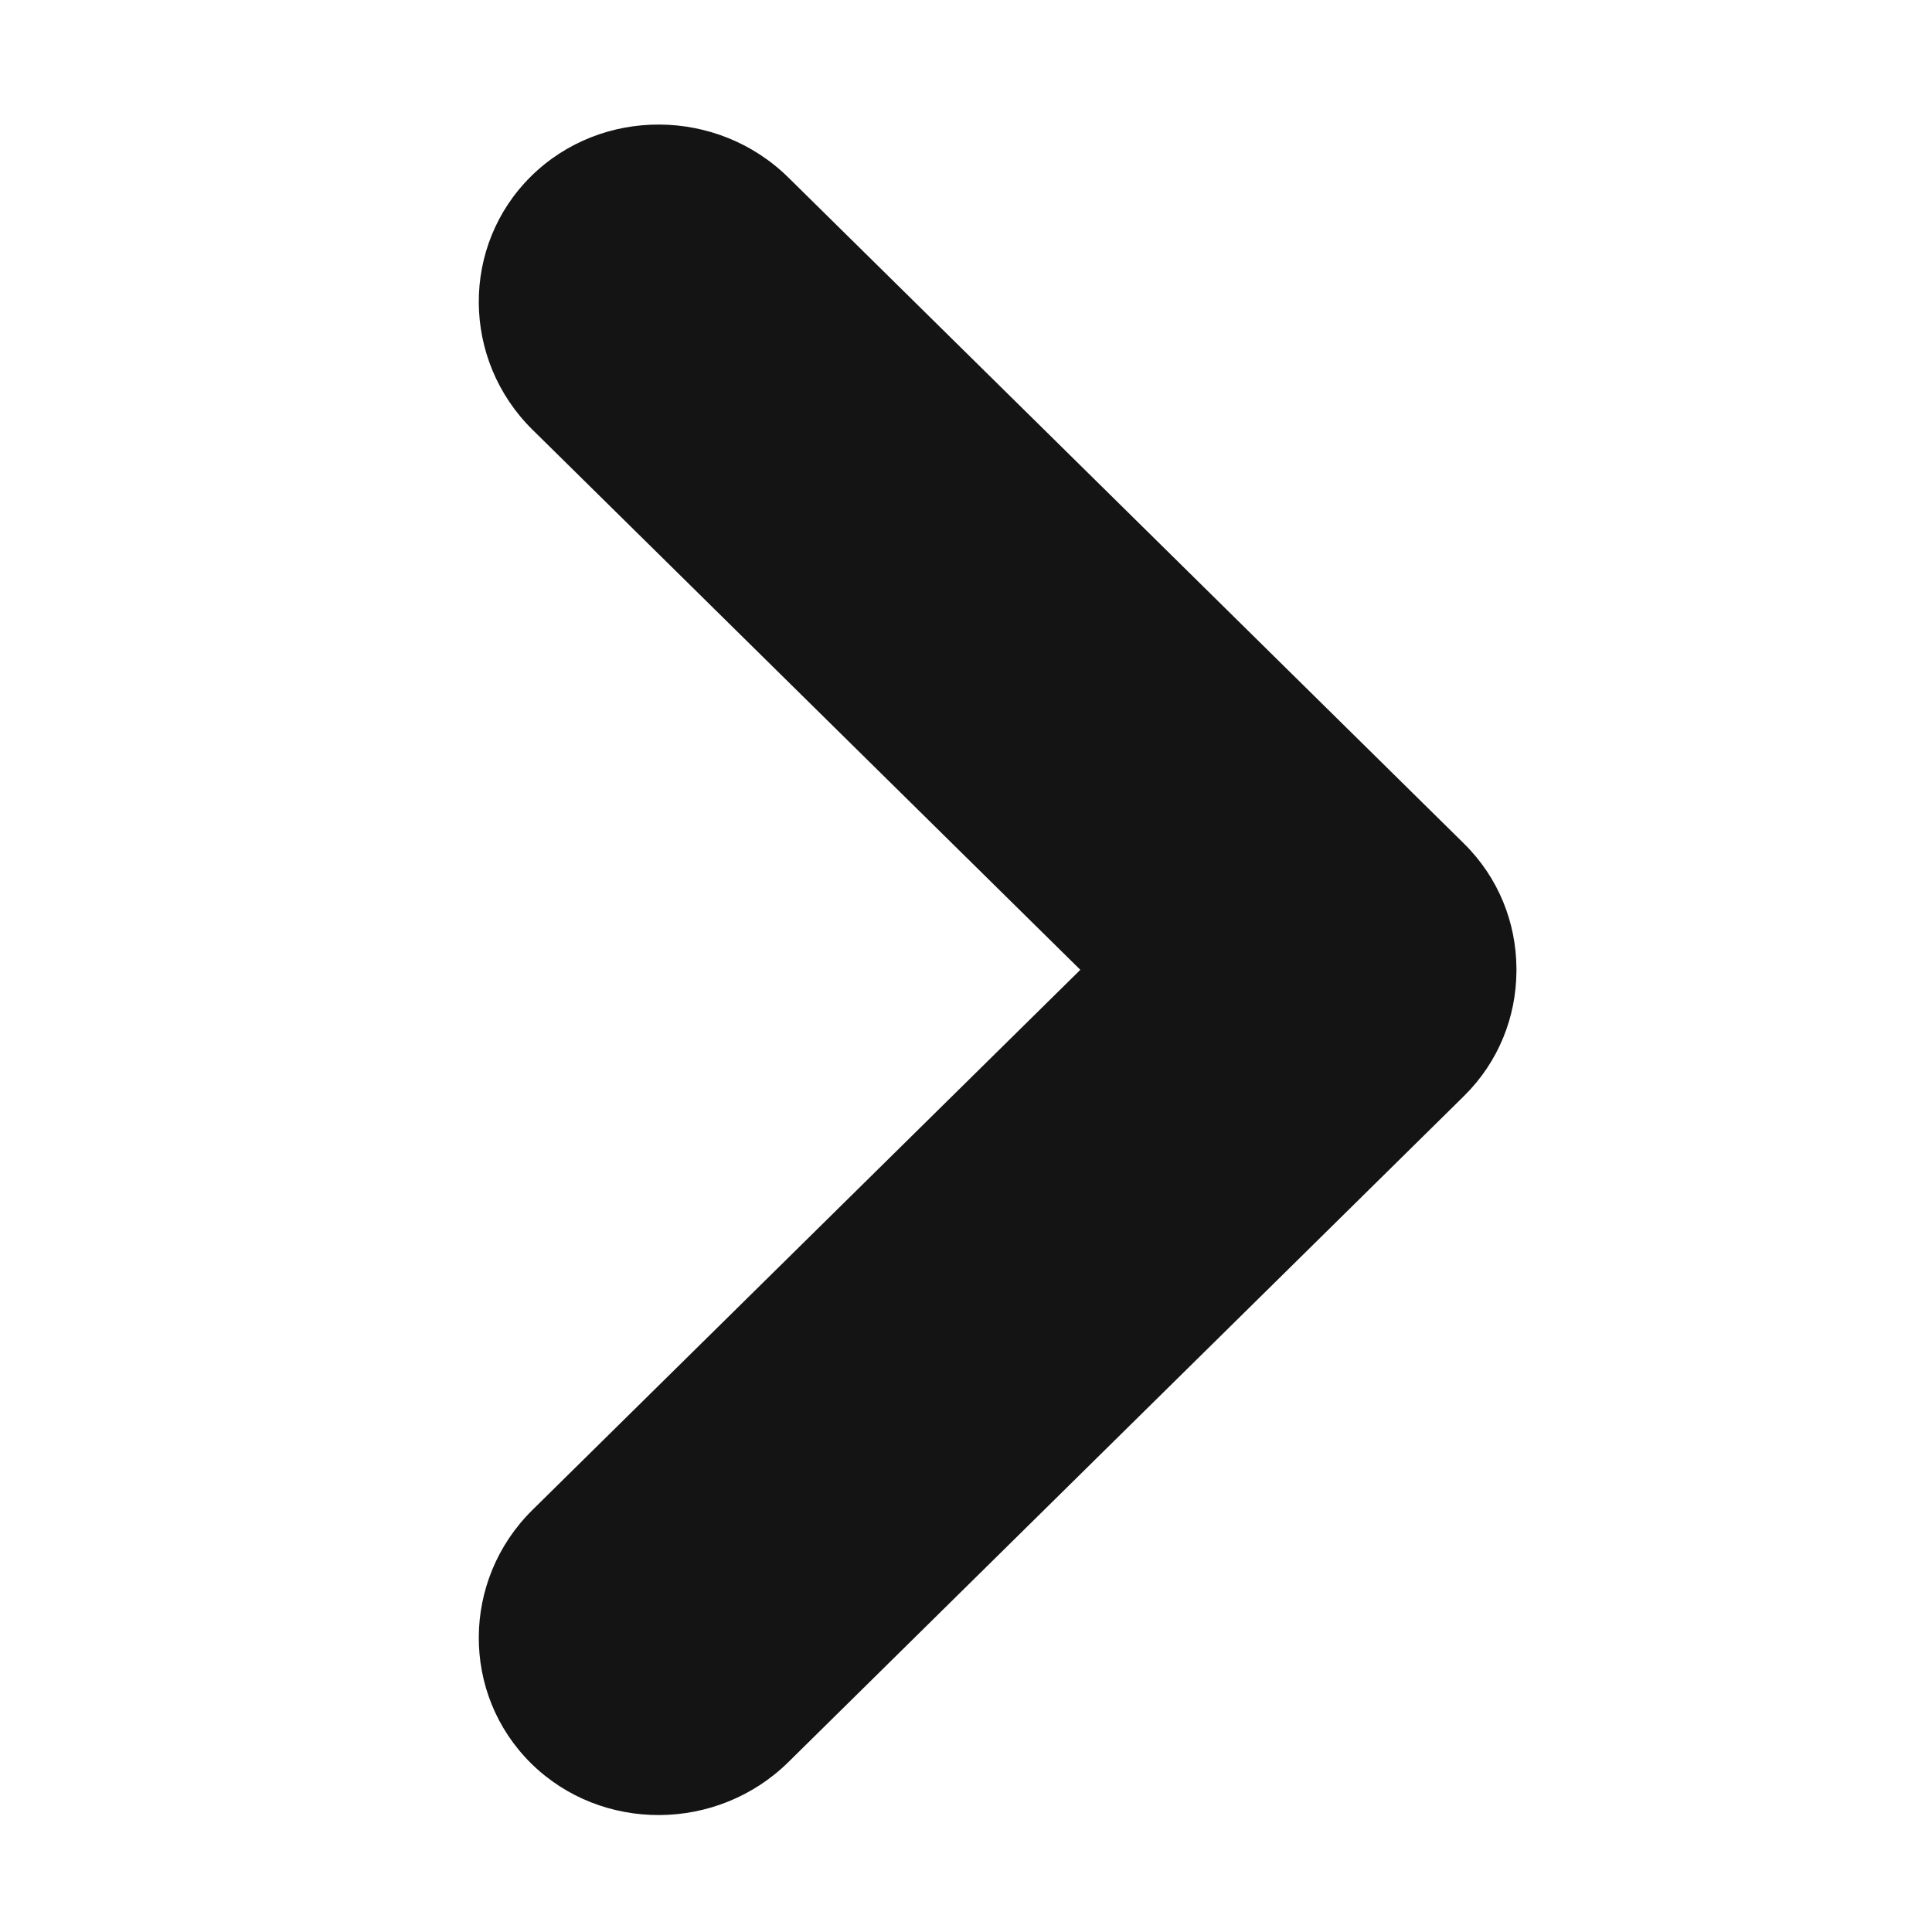
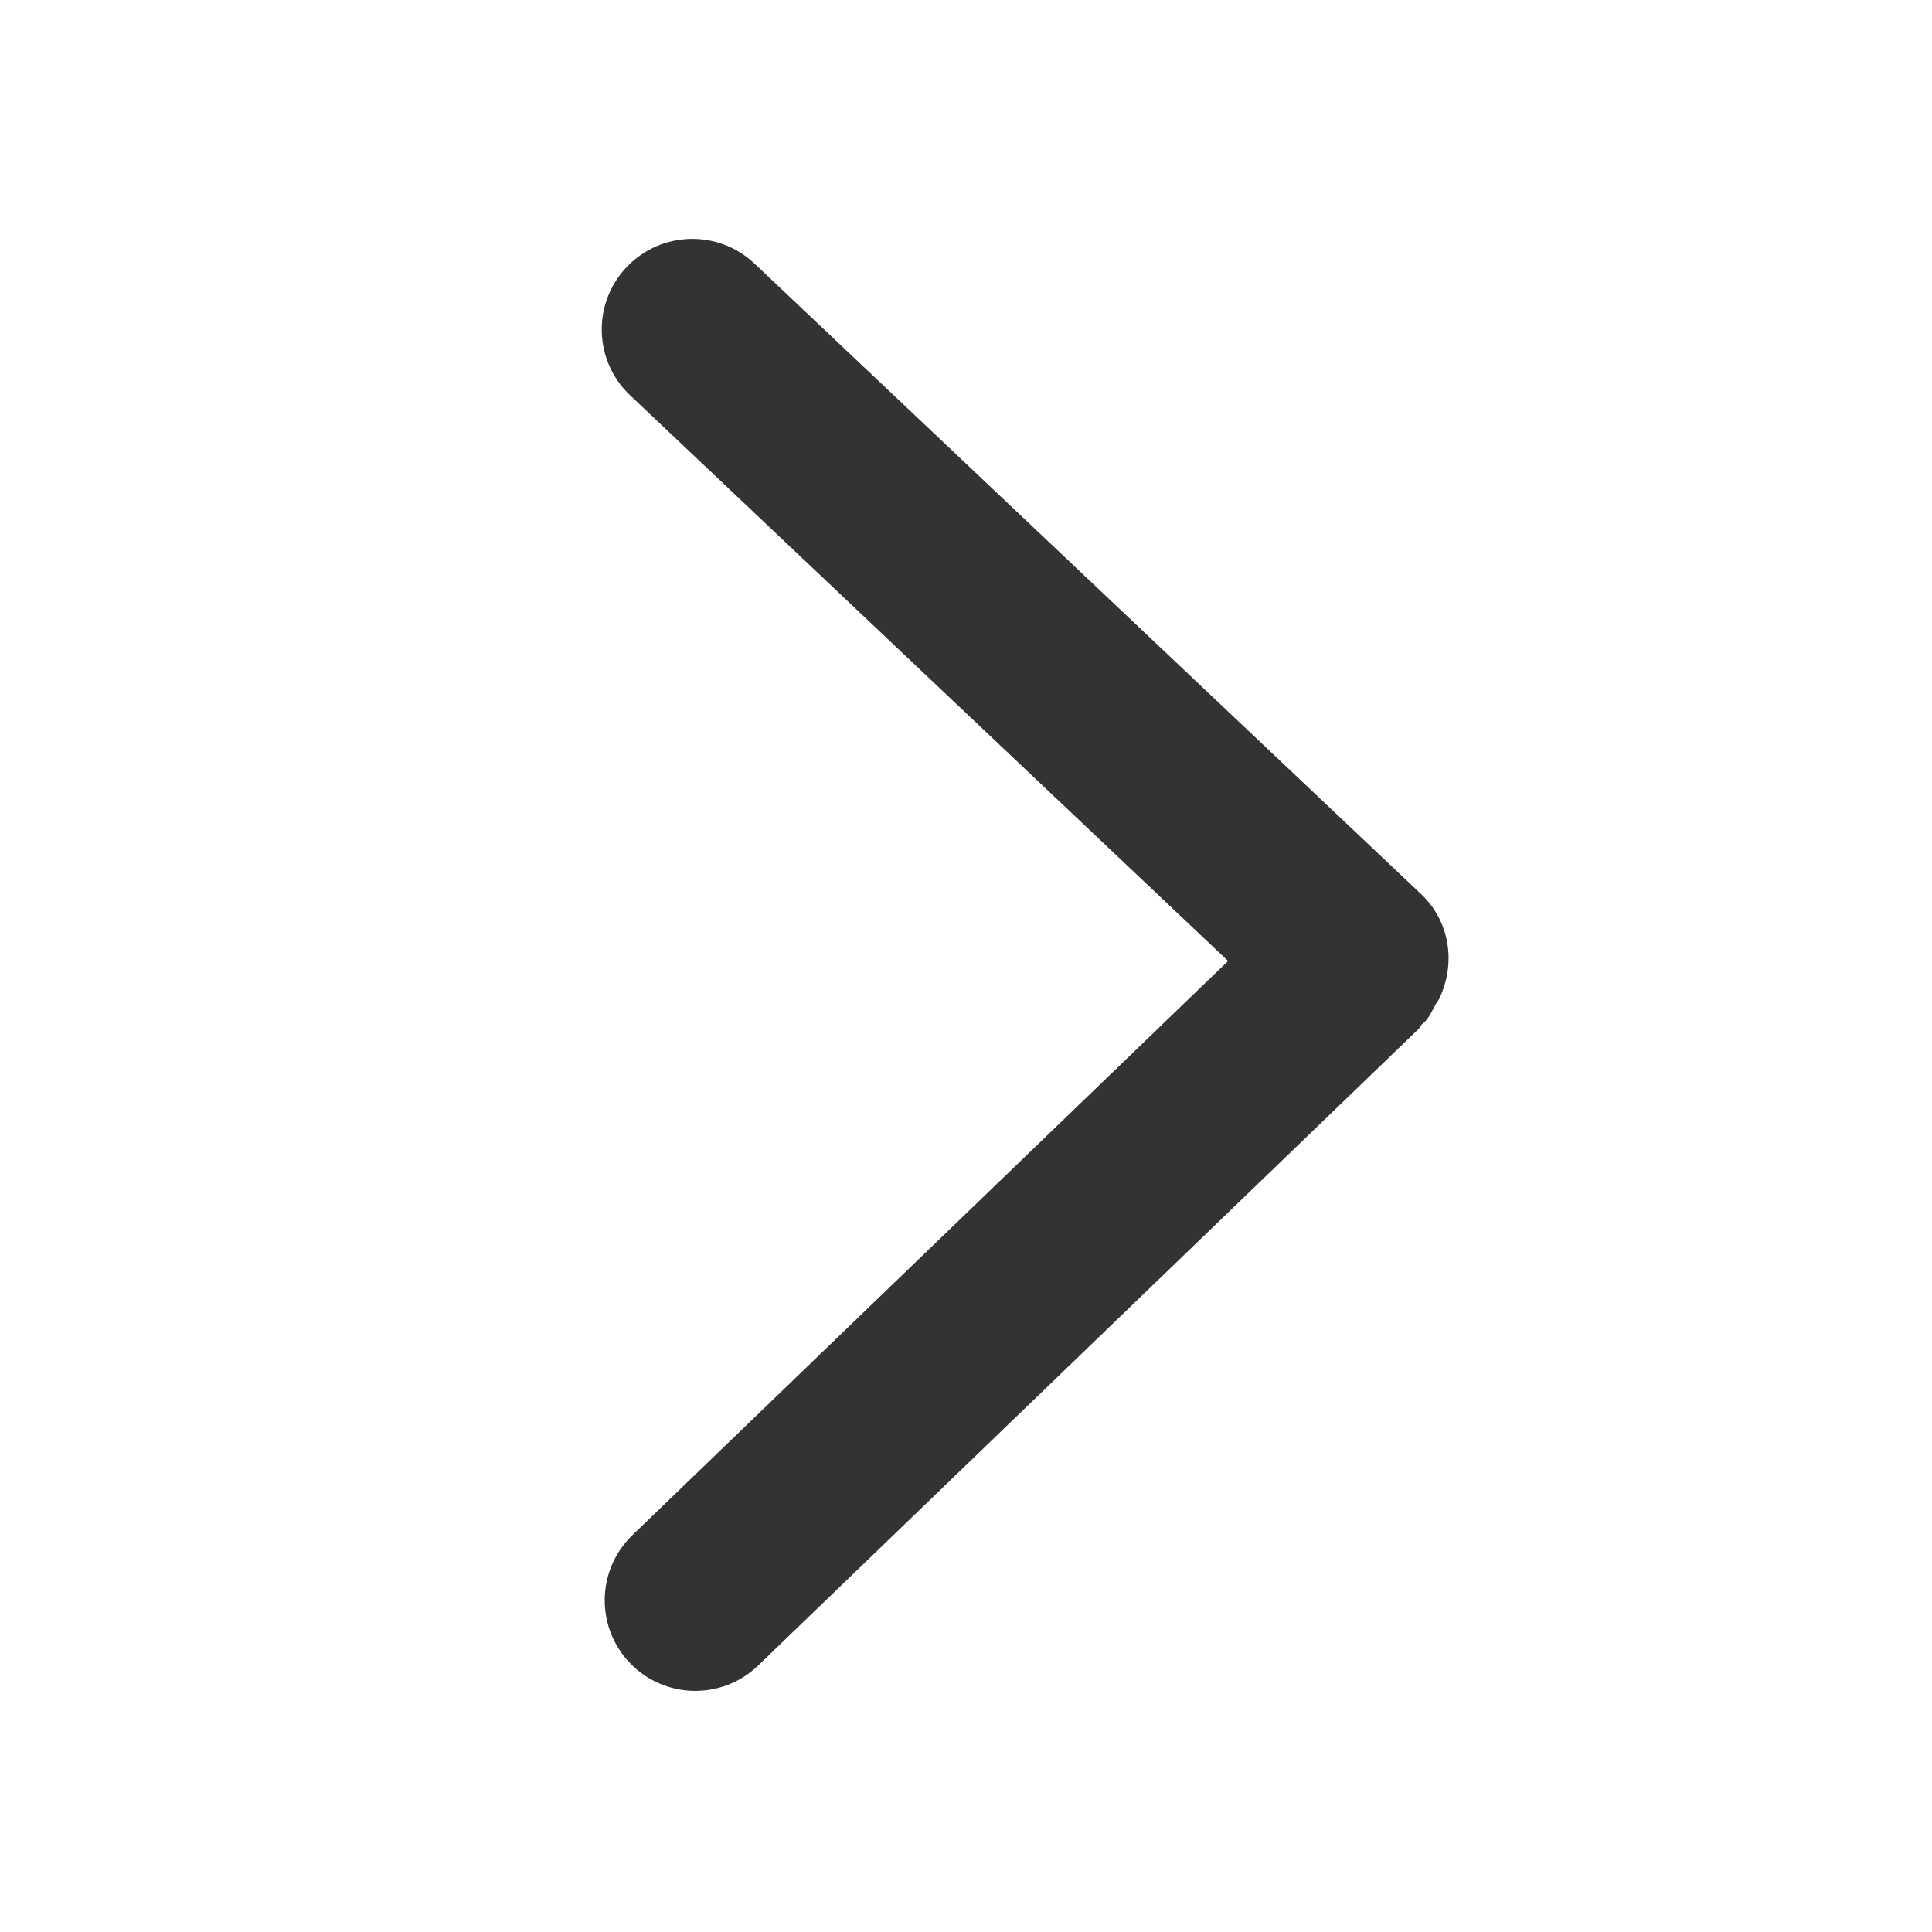
- <svg xmlns="http://www.w3.org/2000/svg" t="1720532245822" class="icon" viewBox="0 0 1024 1024" version="1.1" p-id="3132" width="256" height="256">
-   <path d="M803.758 514.017c-0.001-0.311-0.013-0.622-0.018-0.933-0.162-23.974-9.386-47.811-27.743-65.903-0.084-0.082-0.172-0.157-0.256-0.239-0.154-0.154-0.296-0.315-0.451-0.468L417.861 94.096c-37.685-37.153-99.034-37.476-136.331-0.718-37.297 36.758-36.979 97.231 0.707 134.384l290.361 286.257-290.362 286.257c-37.685 37.153-38.004 97.625-0.707 134.383 37.297 36.758 98.646 36.435 136.331-0.718l357.43-352.378c0.155-0.153 0.297-0.314 0.451-0.468 0.084-0.082 0.172-0.157 0.256-0.239 18.354-18.089 27.578-41.922 27.743-65.892 0.004-0.315 0.017-0.631 0.018-0.947z" fill="#141414" p-id="3133" />
+ <svg xmlns="http://www.w3.org/2000/svg" t="1720576570156" class="icon" viewBox="0 0 1024 1024" version="1.1" p-id="4084" width="256" height="256">
+   <path d="M761.056 532.128c0.512-0.992 1.344-1.824 1.792-2.848 8.8-18.304 5.92-40.704-9.664-55.424L399.936 139.744a48 48 0 0 0-65.984 69.76l316.96 299.84L335.2 813.632a48 48 0 0 0 66.624 69.12l350.048-337.376c0.672-0.672 0.928-1.6 1.6-2.304 0.512-0.48 1.056-0.832 1.568-1.344 2.72-2.848 4.16-6.336 6.016-9.6z" fill="#333333" p-id="4085" />
</svg>
